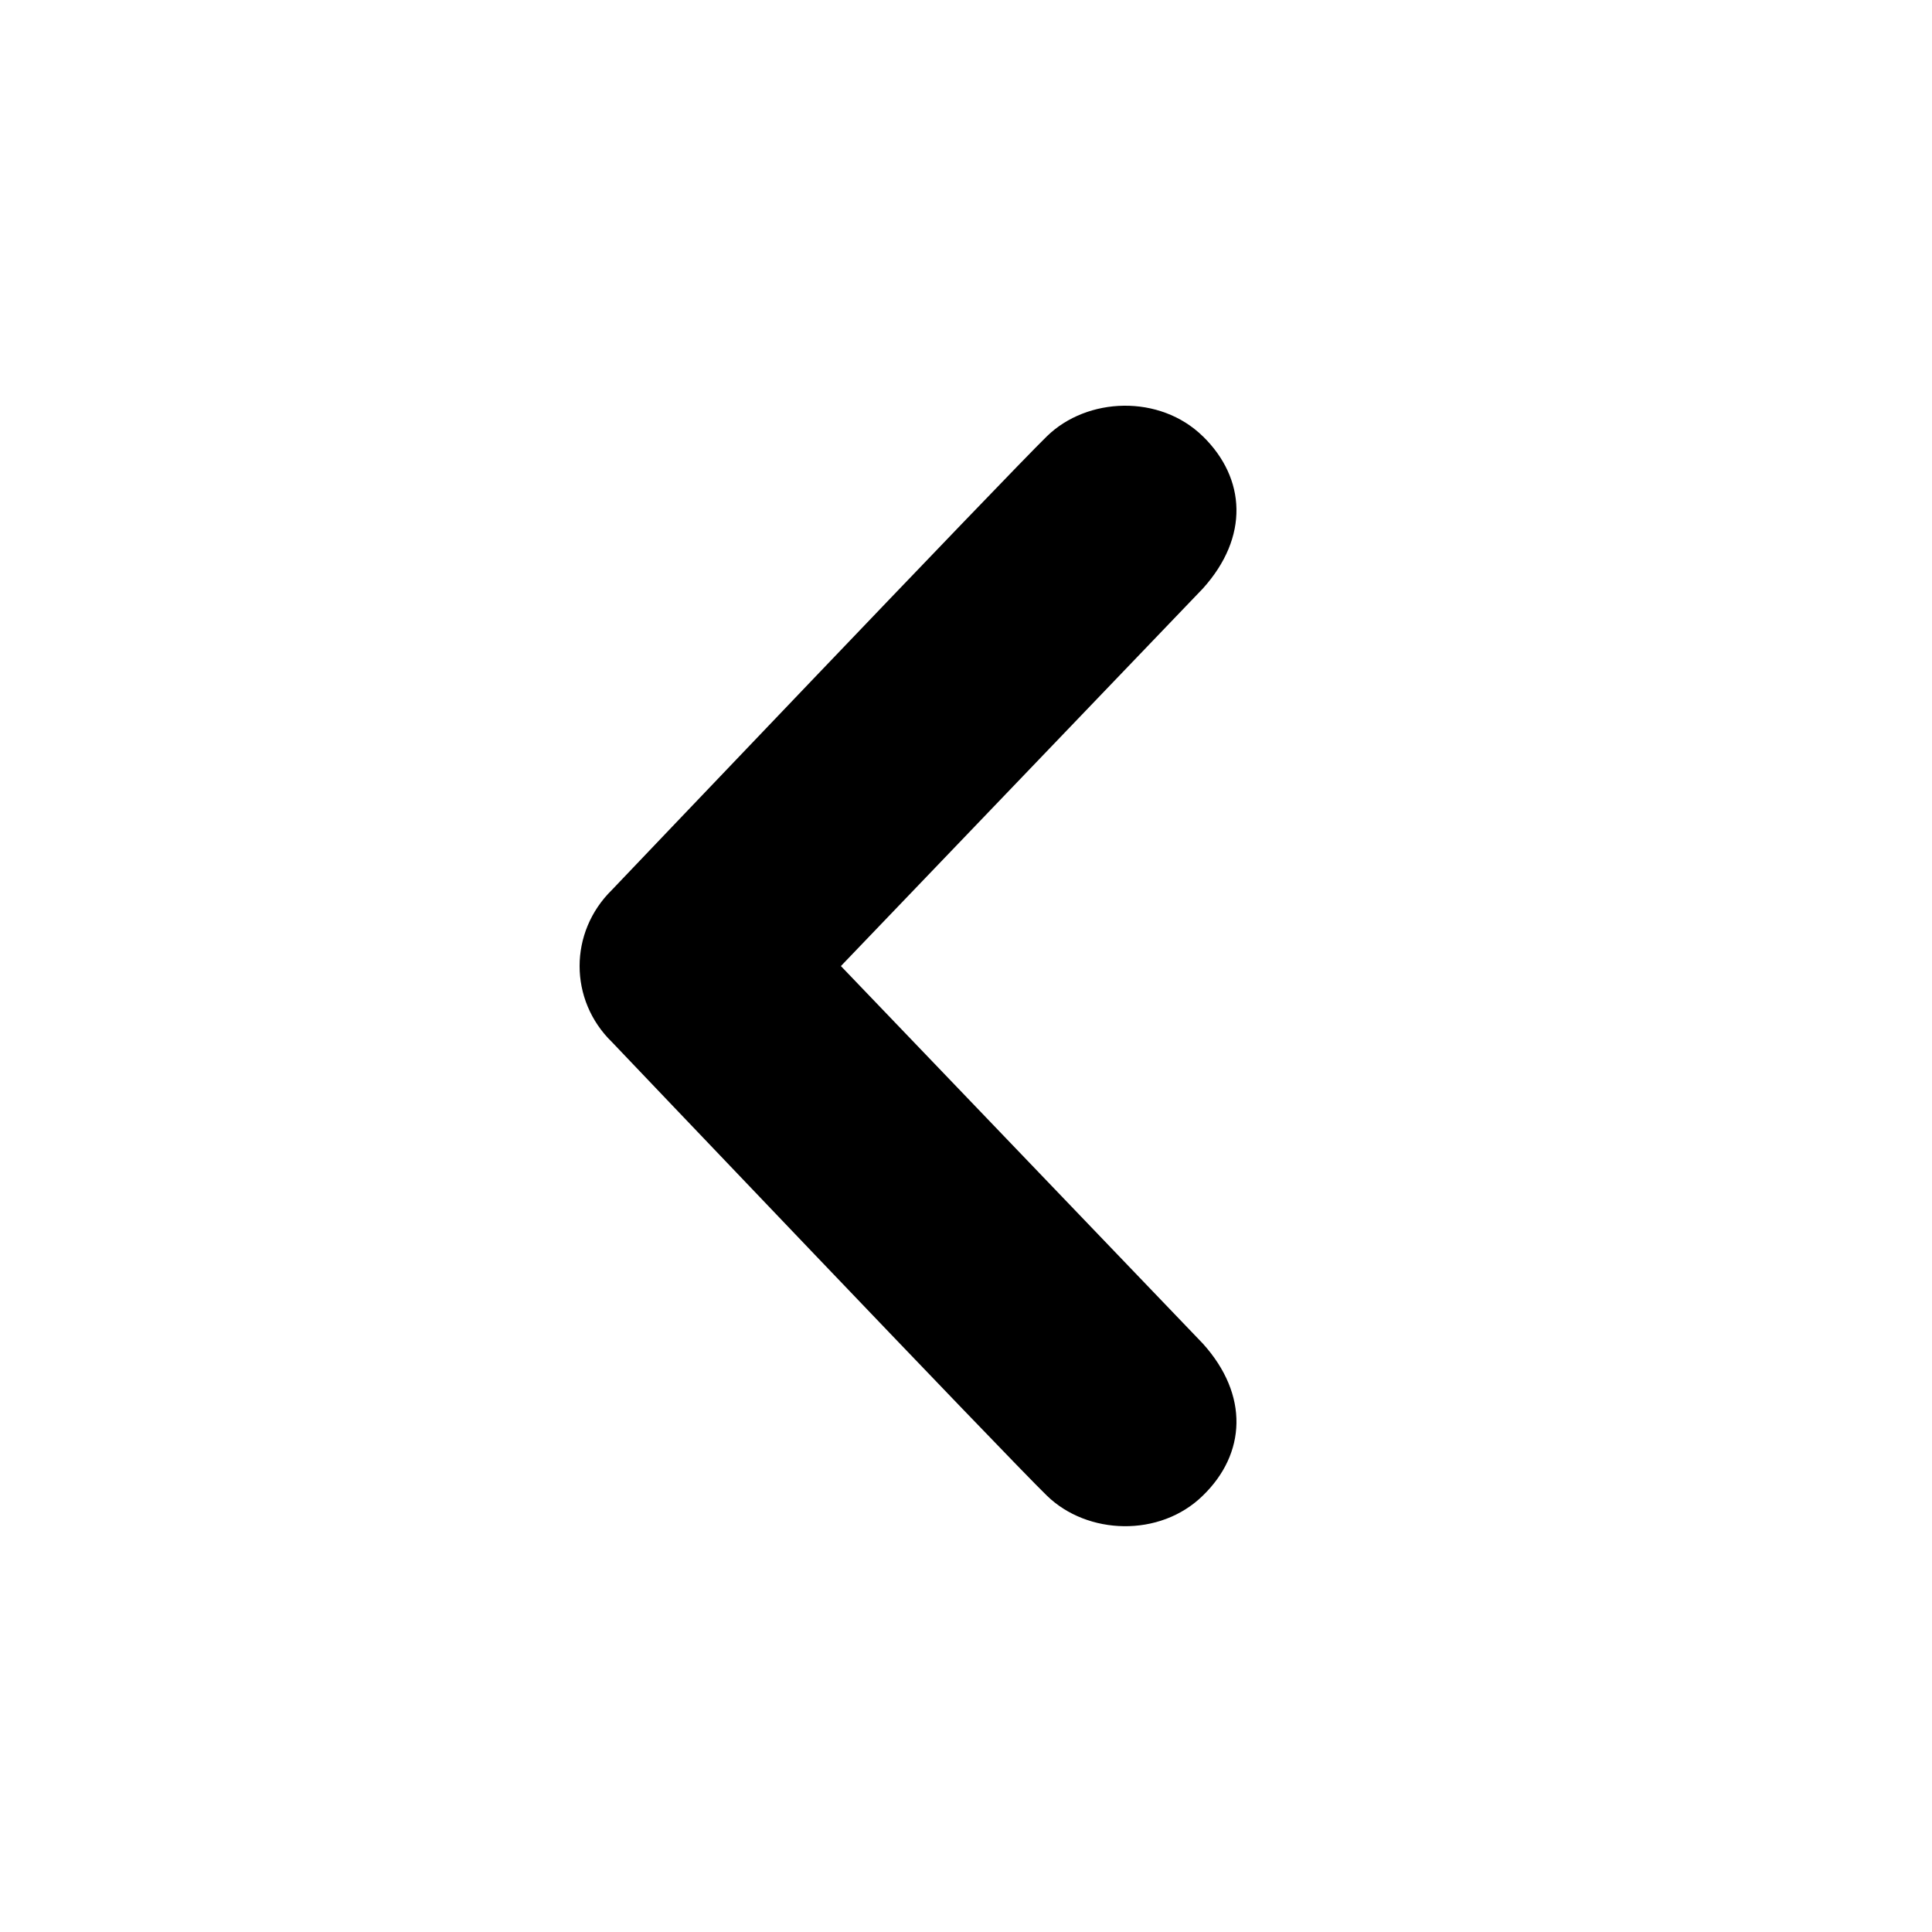
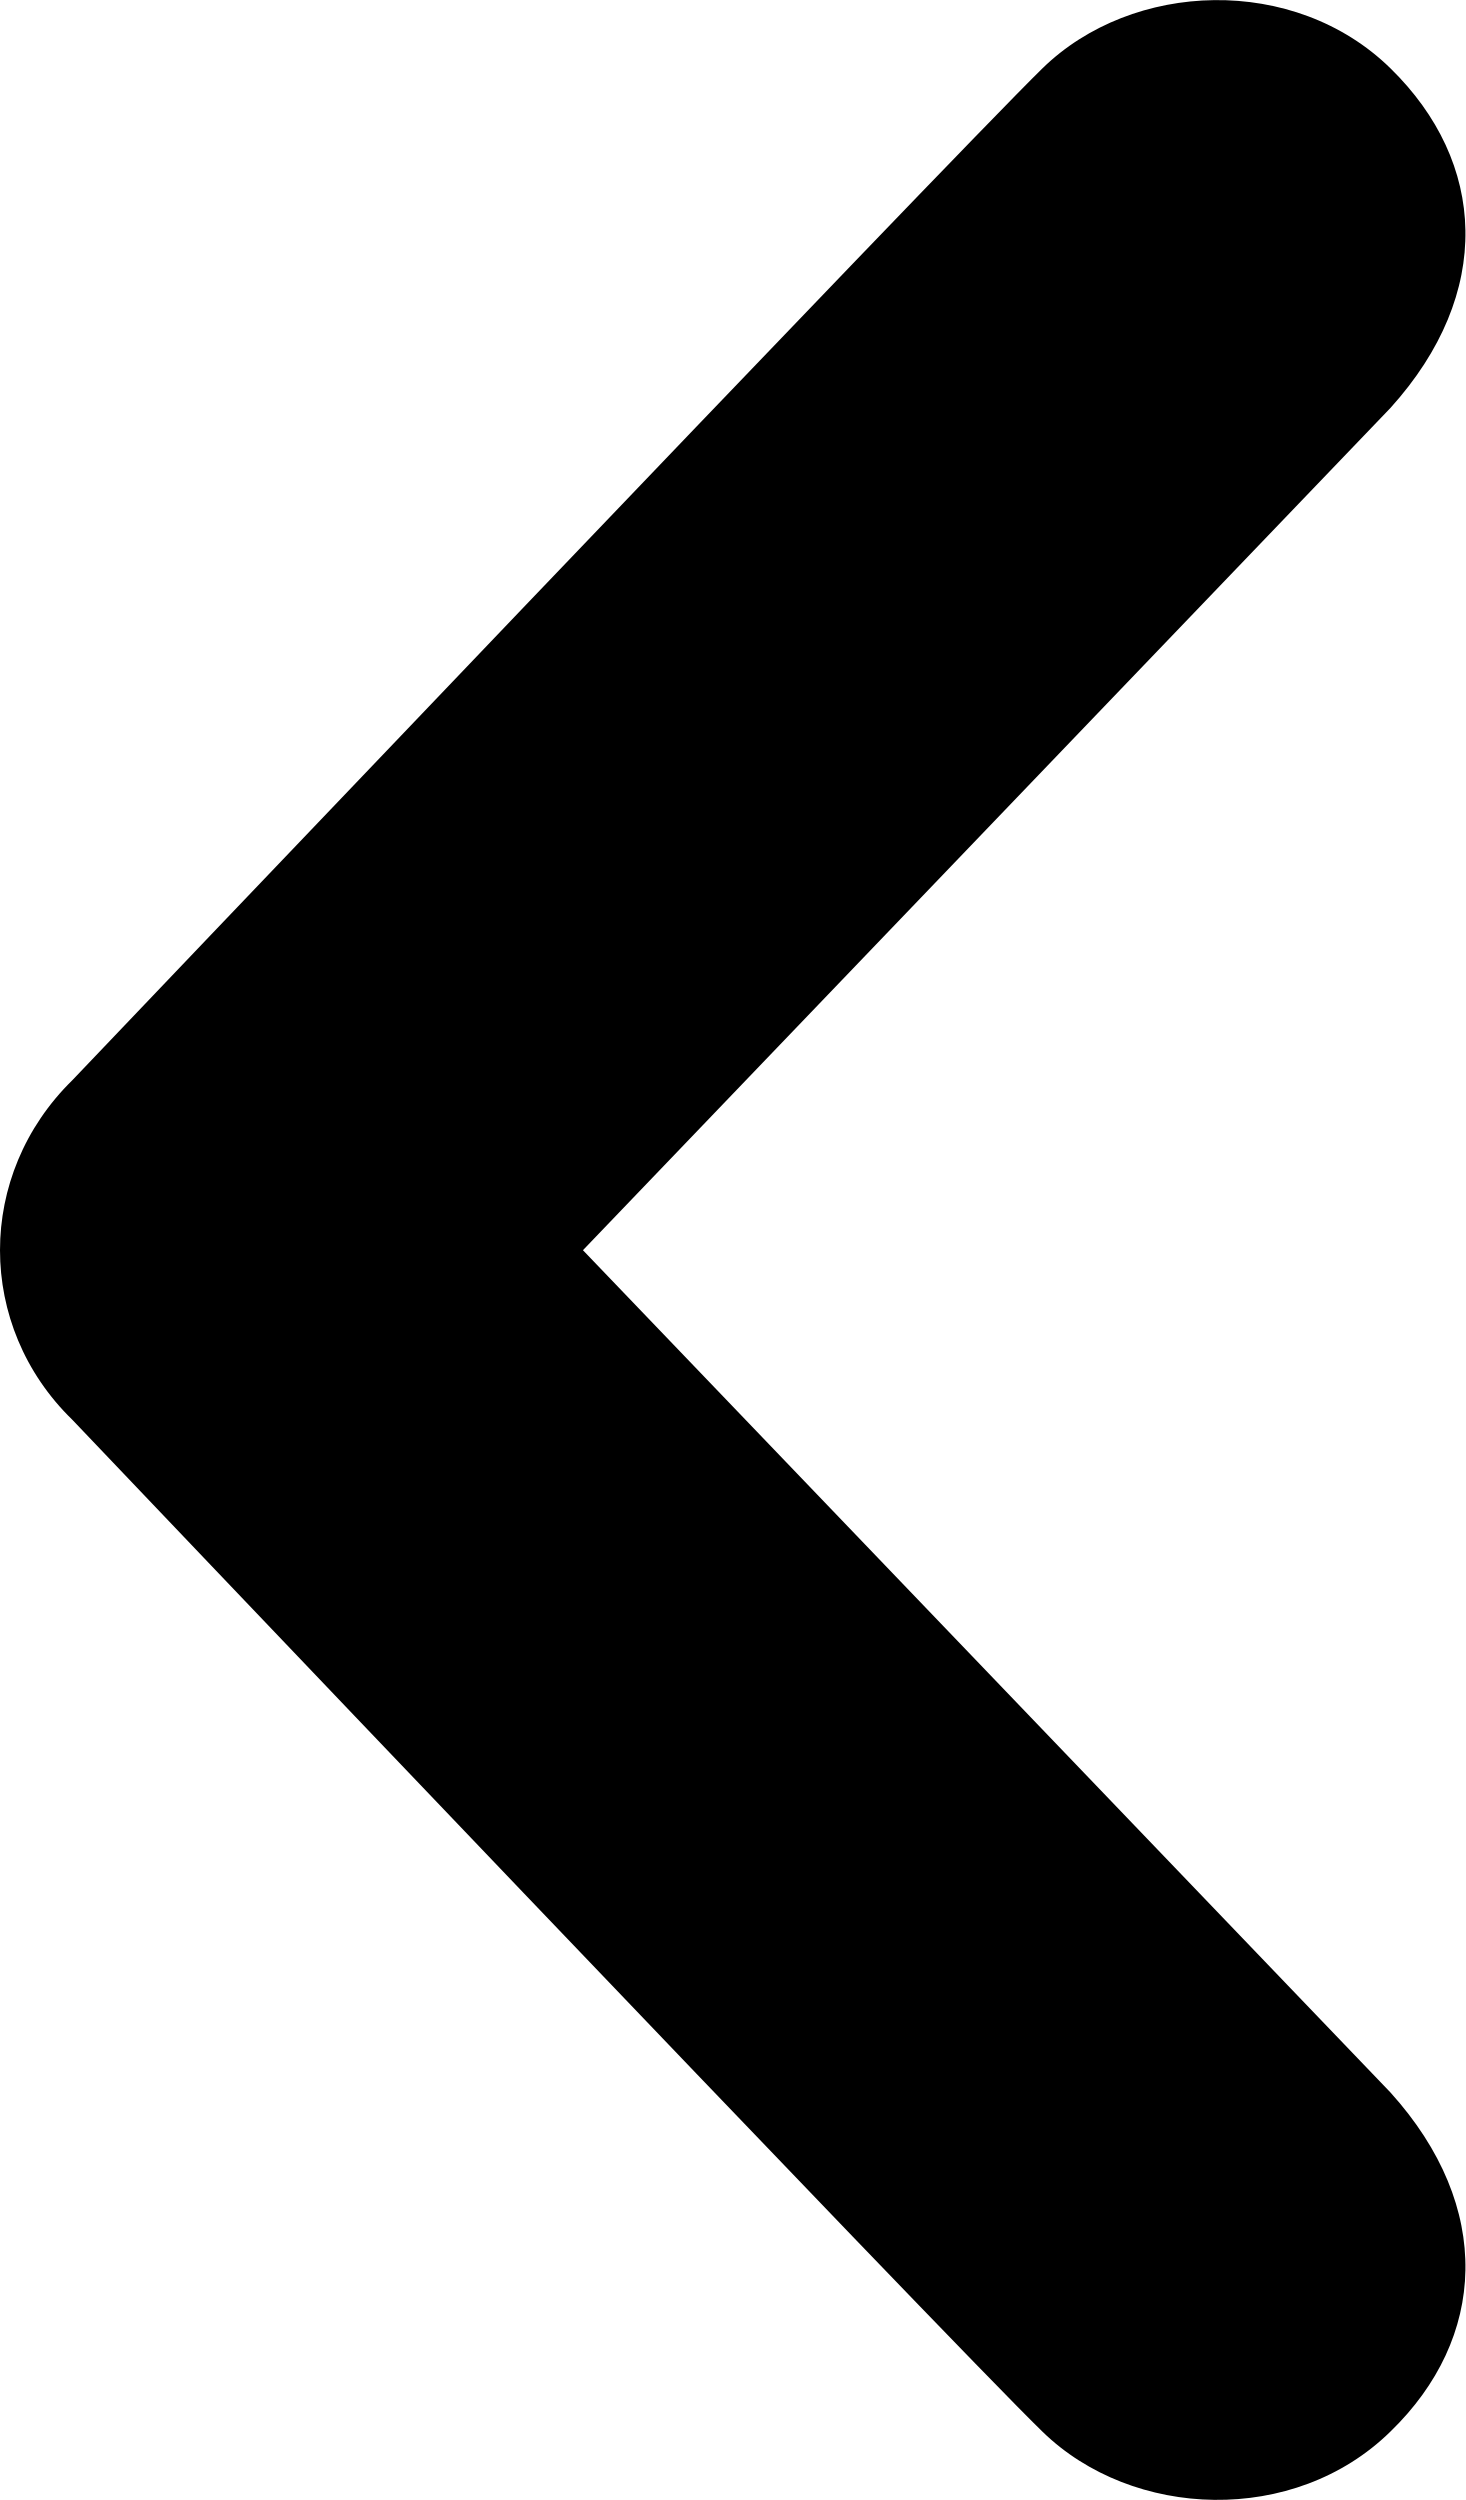
- <svg xmlns="http://www.w3.org/2000/svg" width="32" height="32" viewBox="0 0 32 32">
-   <path d="M19.923 7.226c.714.698.77 1.669 0 2.522l-5.995 6.253 5.995 6.253c.77.853.714 1.826 0 2.518-.712.698-1.915.653-2.584 0-.669-.65-7.203-7.512-7.203-7.512-.357-.347-.536-.803-.536-1.259s.179-.912.536-1.262c0 0 6.534-6.859 7.203-7.512.669-.654 1.872-.698 2.584 0z" />
+ <svg xmlns="http://www.w3.org/2000/svg" width="10.88" height="18.561" viewBox="0 0 10.88 18.561">
+   <path d="M10.323.507c.714.698.771 1.669 0 2.522l-5.995 6.253 5.995 6.253c.771.854.714 1.826 0 2.518-.712.699-1.915.653-2.584 0-.669-.648-7.202-7.512-7.202-7.512-.357-.347-.537-.803-.537-1.259s.18-.912.537-1.262c0 0 6.533-6.858 7.202-7.512.669-.654 1.872-.698 2.584-.001z" />
</svg>
